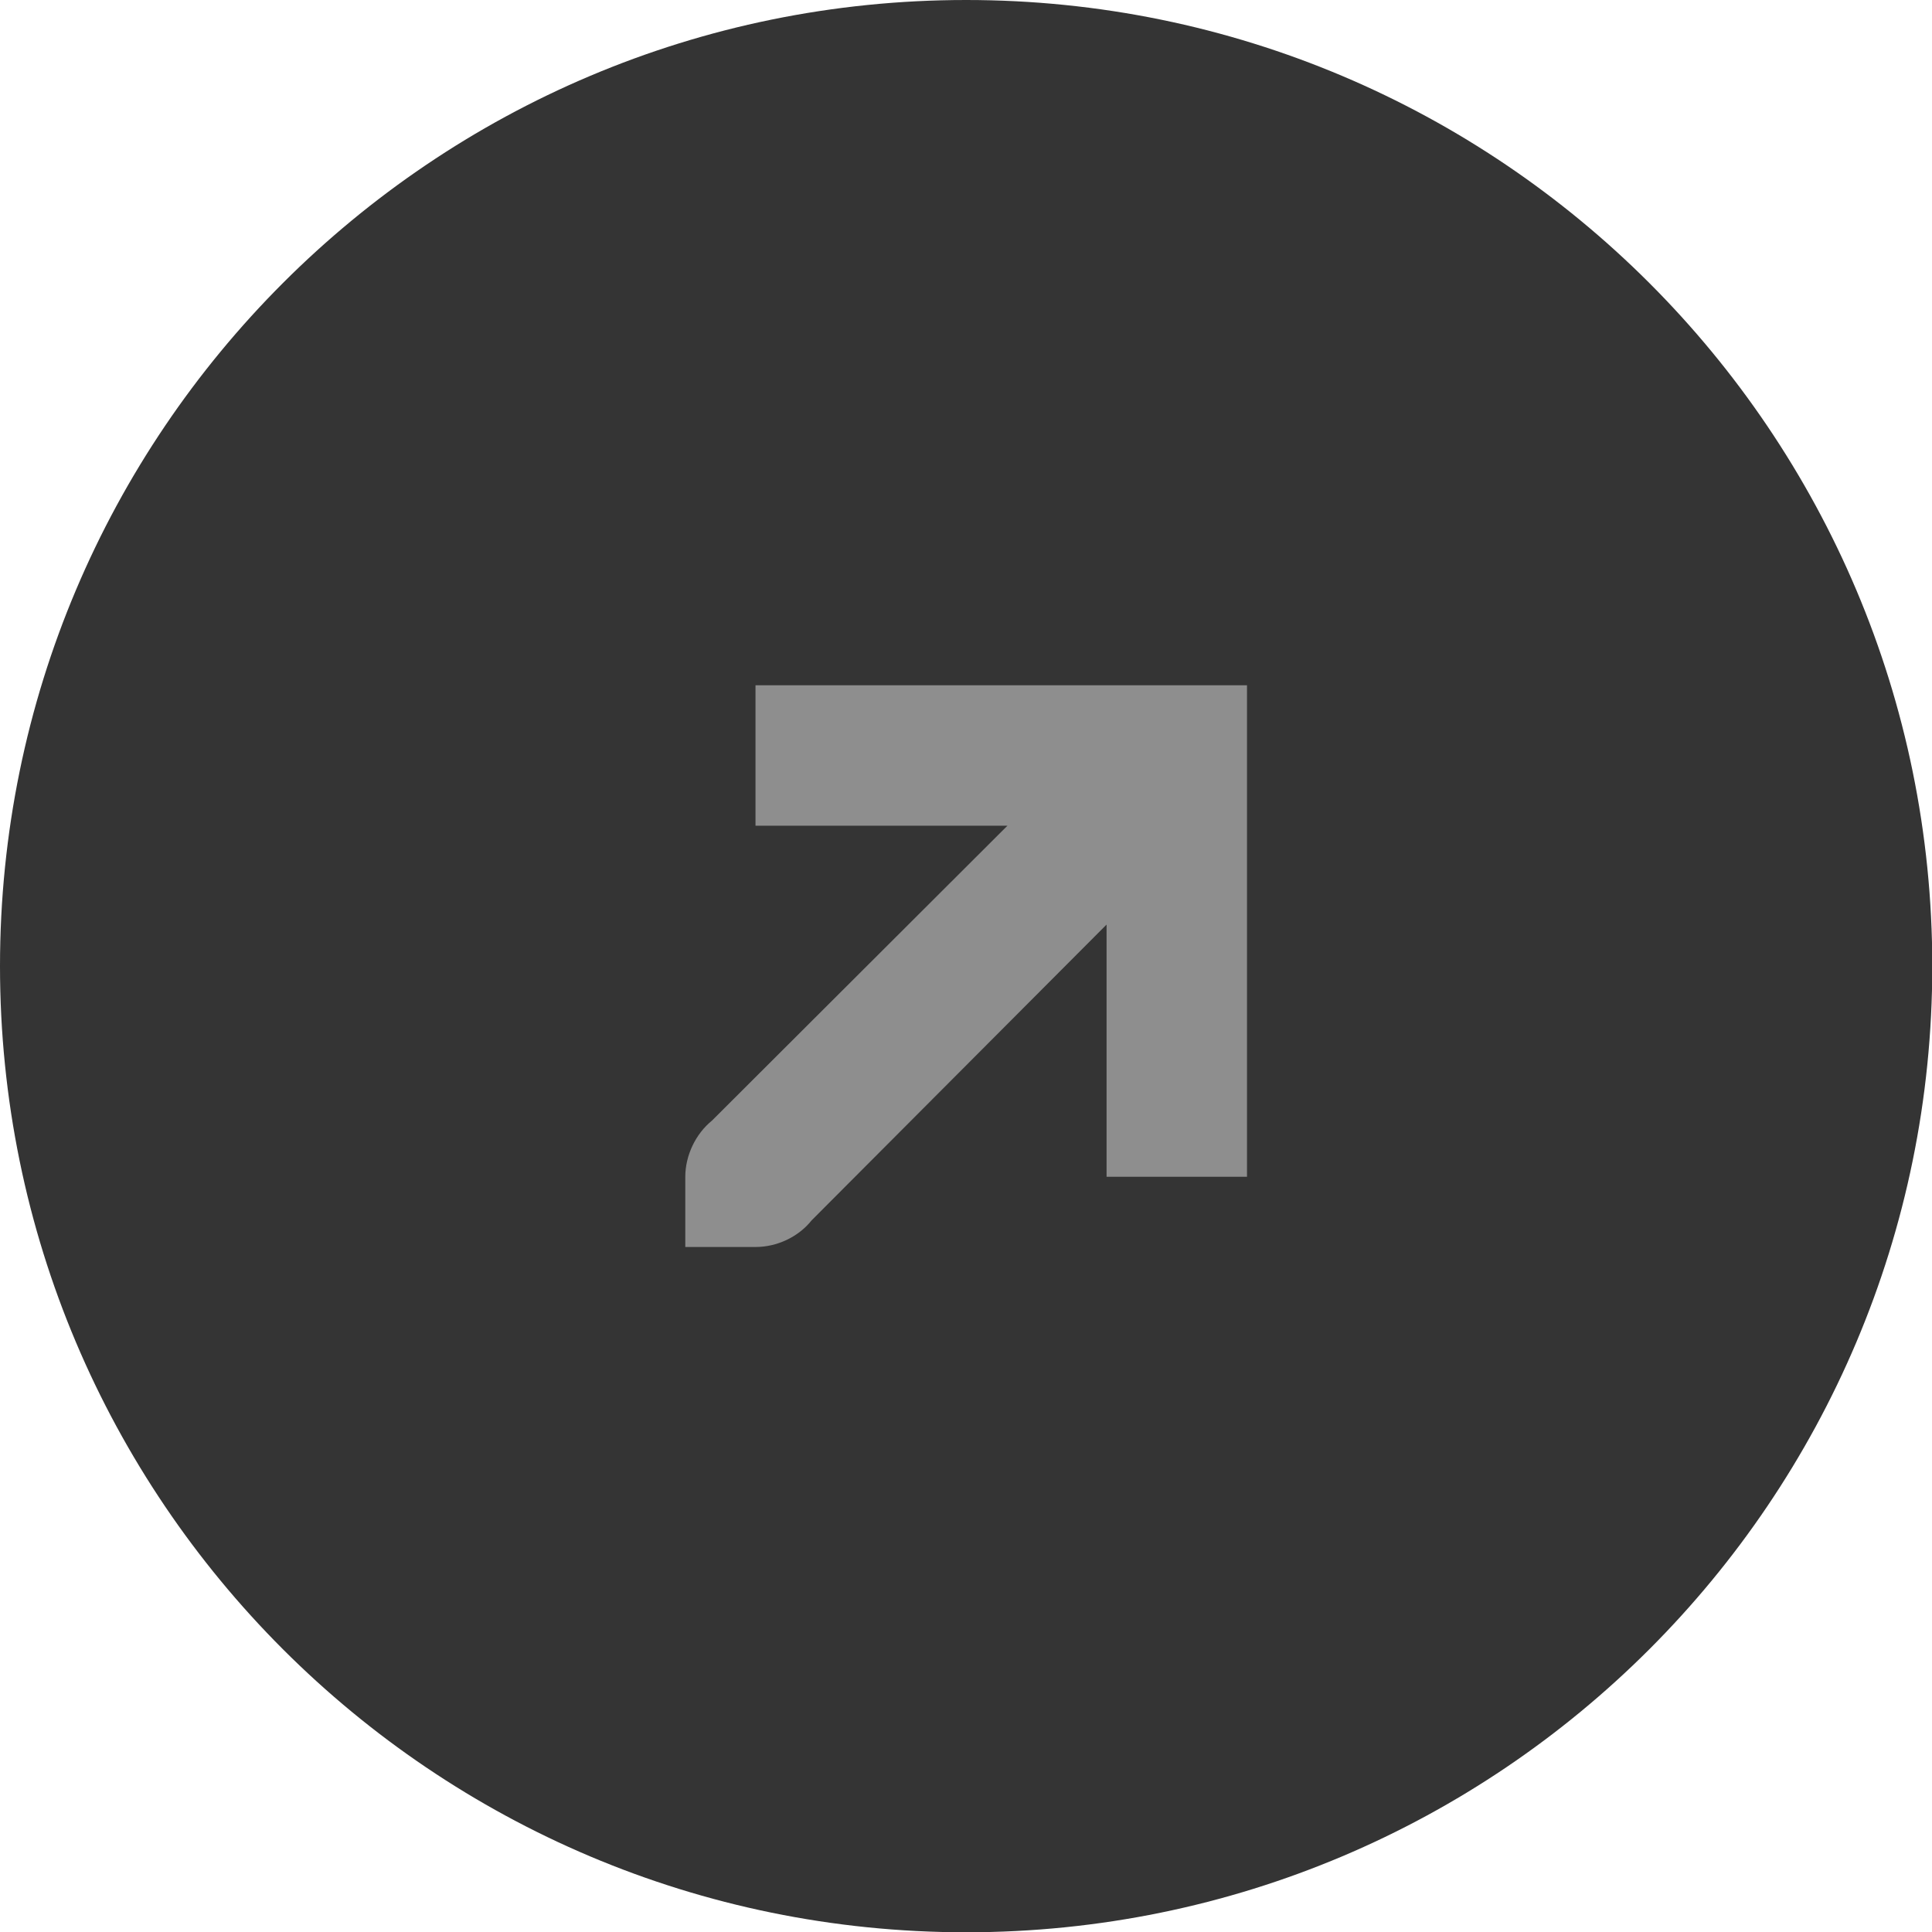
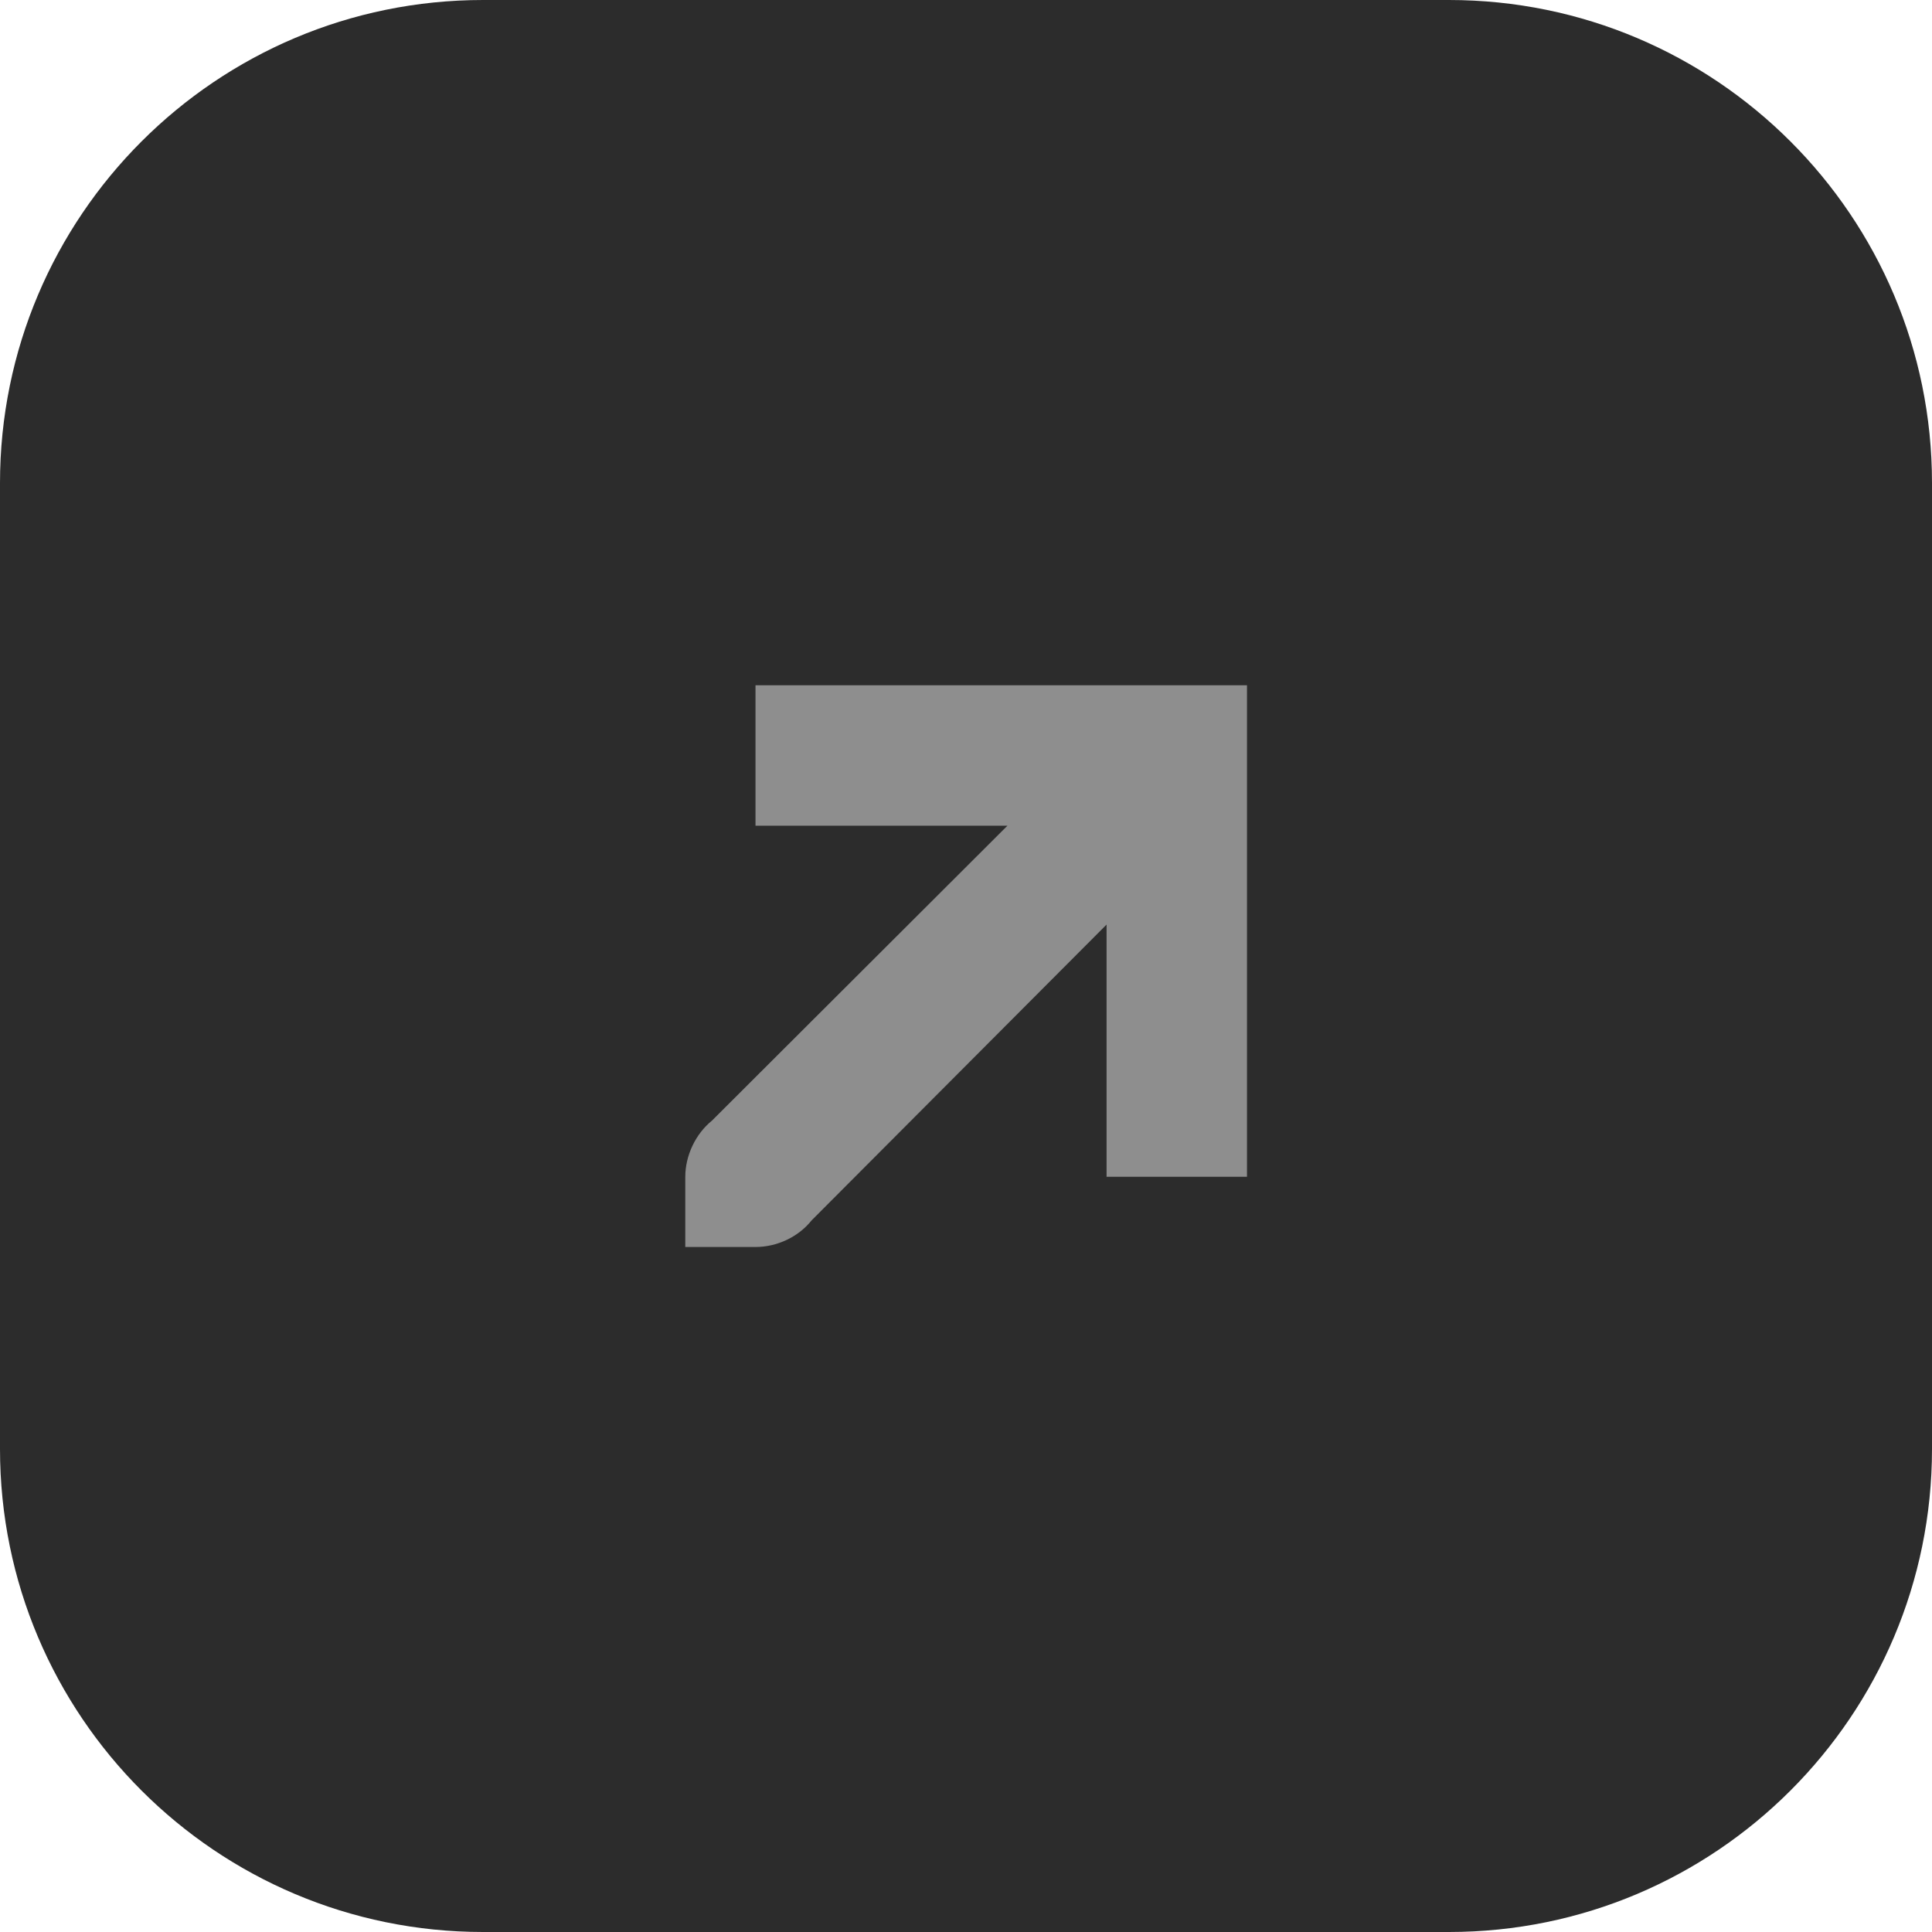
<svg xmlns="http://www.w3.org/2000/svg" width="26" height="26" viewBox="0 0 6.879 6.879" version="1.1" id="svg1">
  <defs id="defs1" />
  <g id="layer1">
-     <circle style="fill:#343434;fill-opacity:1;stroke:none;stroke-width:0.529;stroke-linecap:square;stroke-dasharray:none;stroke-opacity:1" id="circle2" cx="3.44" cy="3.44" r="3.44" />
+     <rect style="font-variation-settings:'STYL' 300;fill:#2c2c2c;fill-opacity:1;stroke-width:4" id="rect1" width="6.879" height="6.879" x="0" y="0" ry="1.72" />
    <path style="fill:#8e8e8e" d="M 2.89 4.345 L 3.94 3.292 L 3.94 4.19 L 4.44 4.19 L 4.44 2.44 L 2.69 2.44 L 2.69 2.94 L 3.587 2.94 L 2.535 3.99 C 2.477 4.037 2.44 4.114 2.44 4.19 L 2.44 4.44 L 2.69 4.44 C 2.766 4.44 2.842 4.405 2.89 4.345 Z" />
  </g>
</svg>
